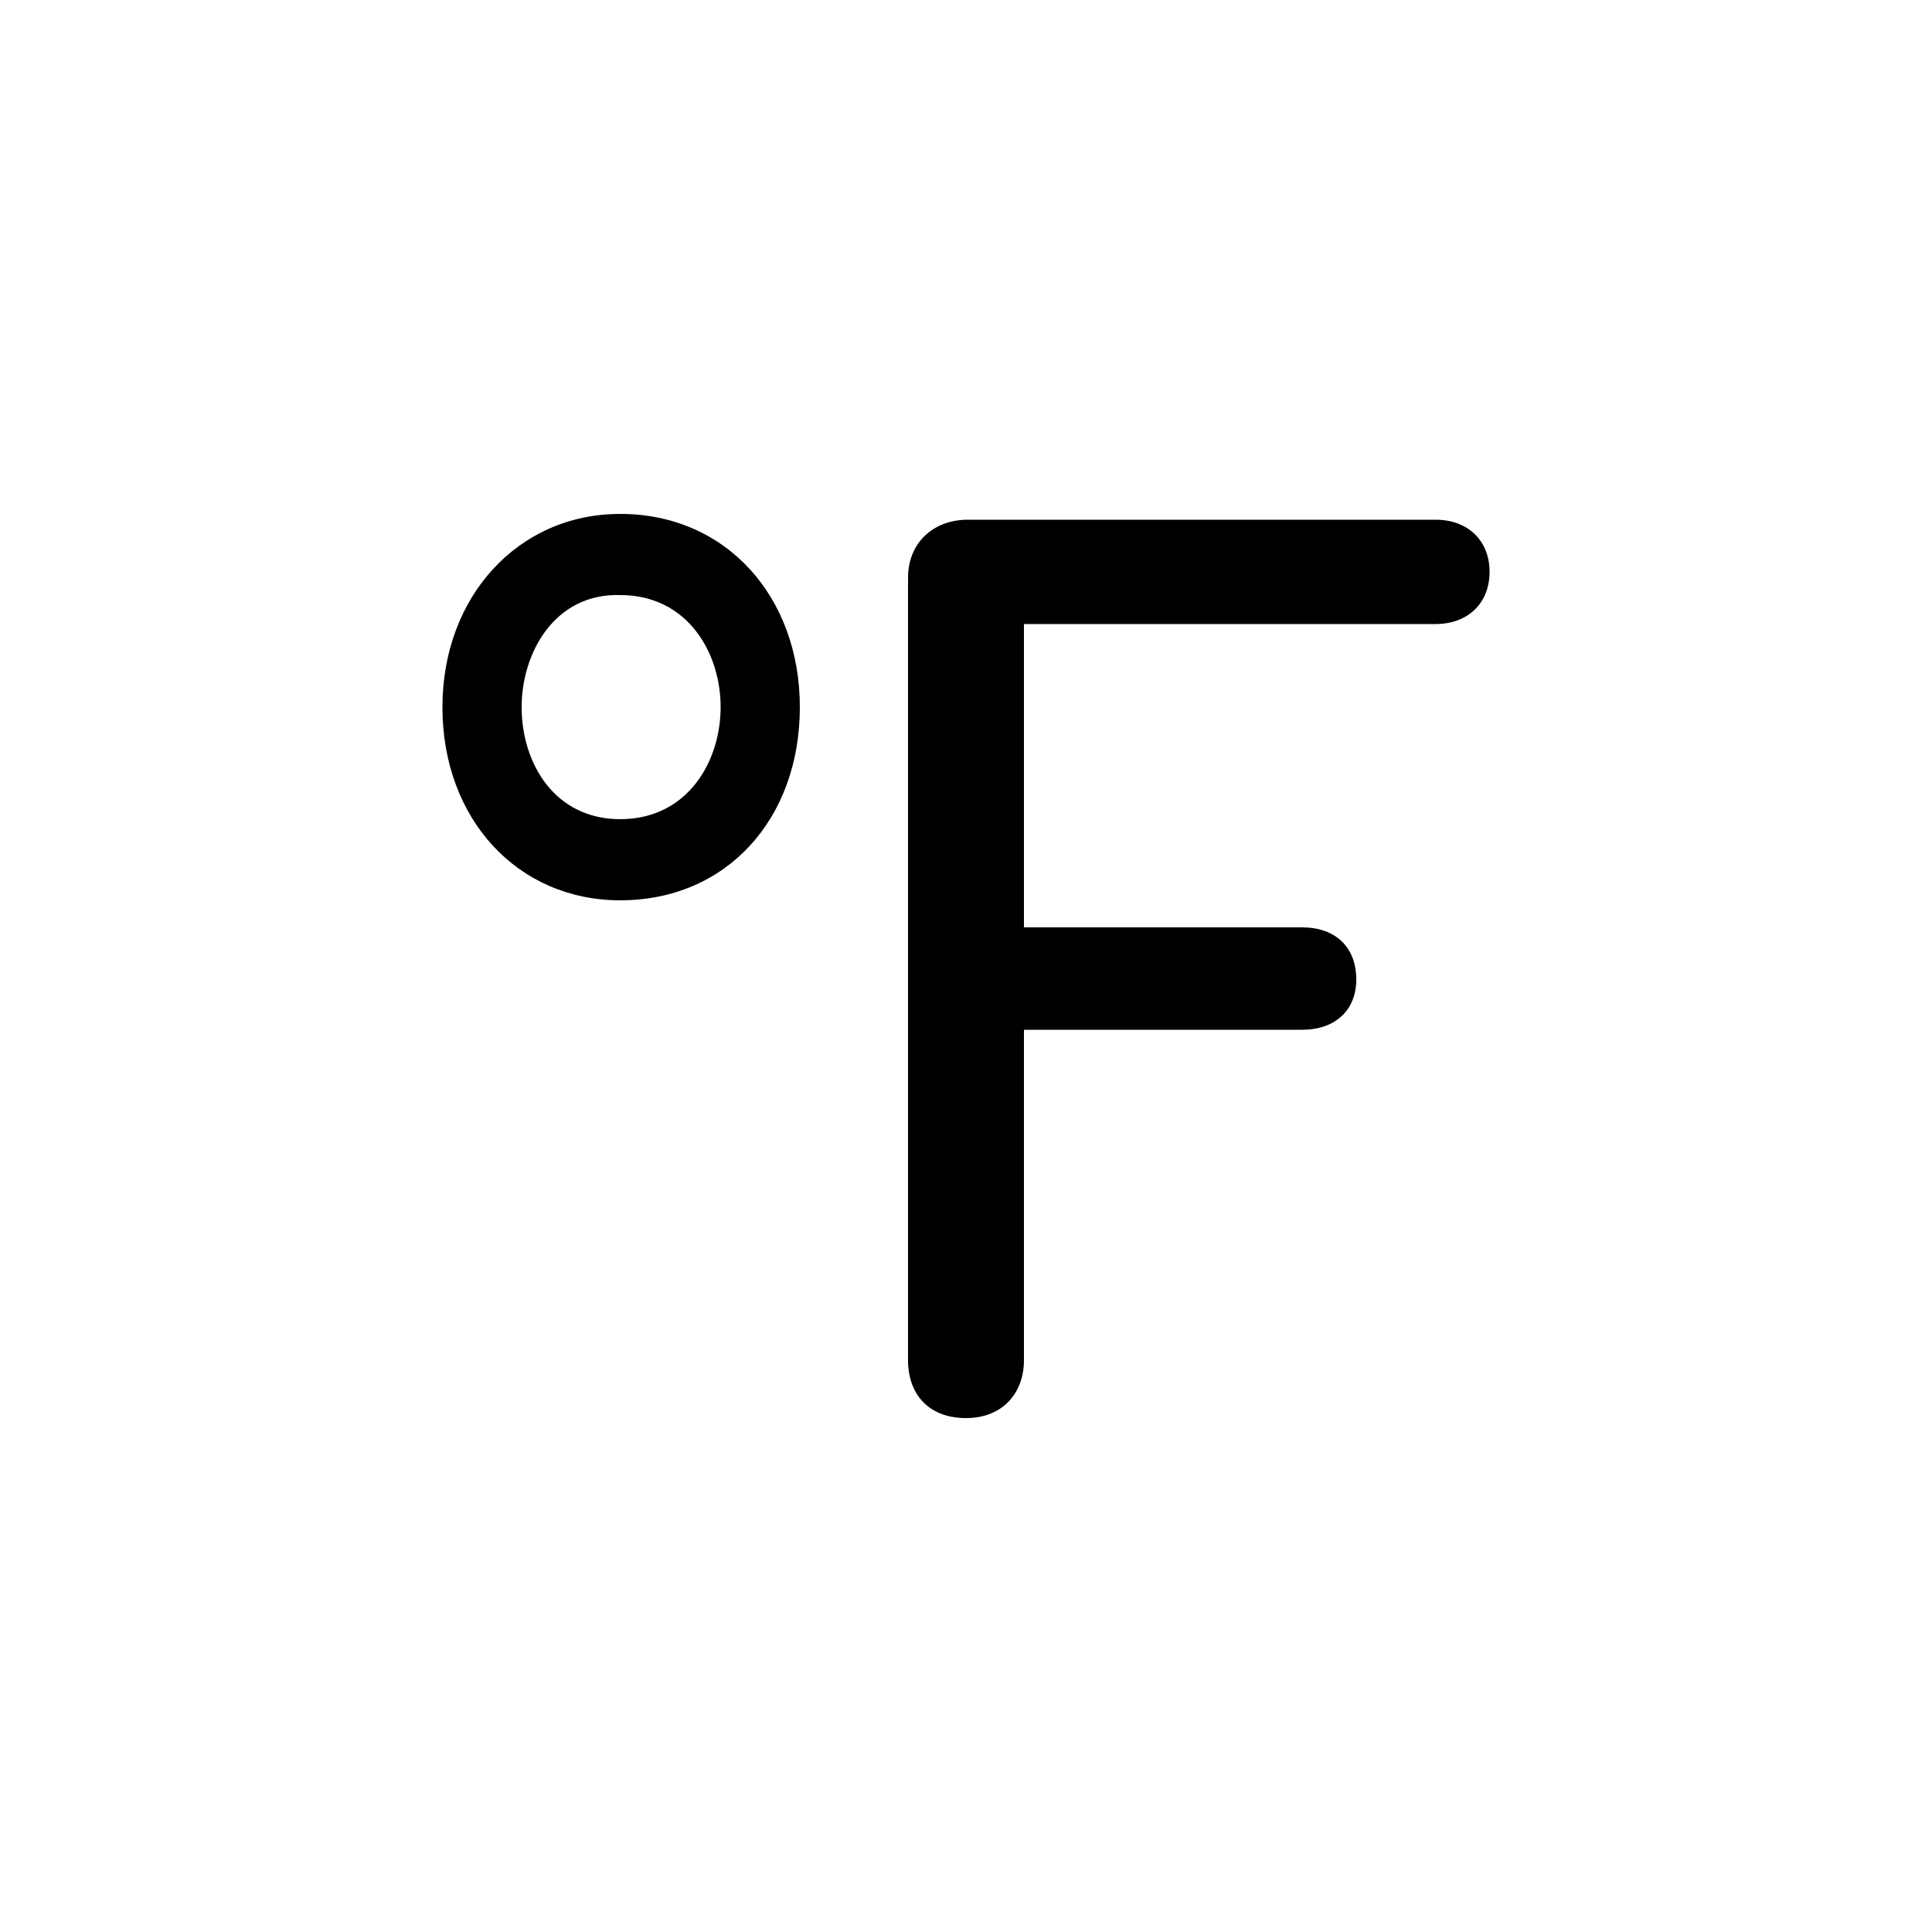
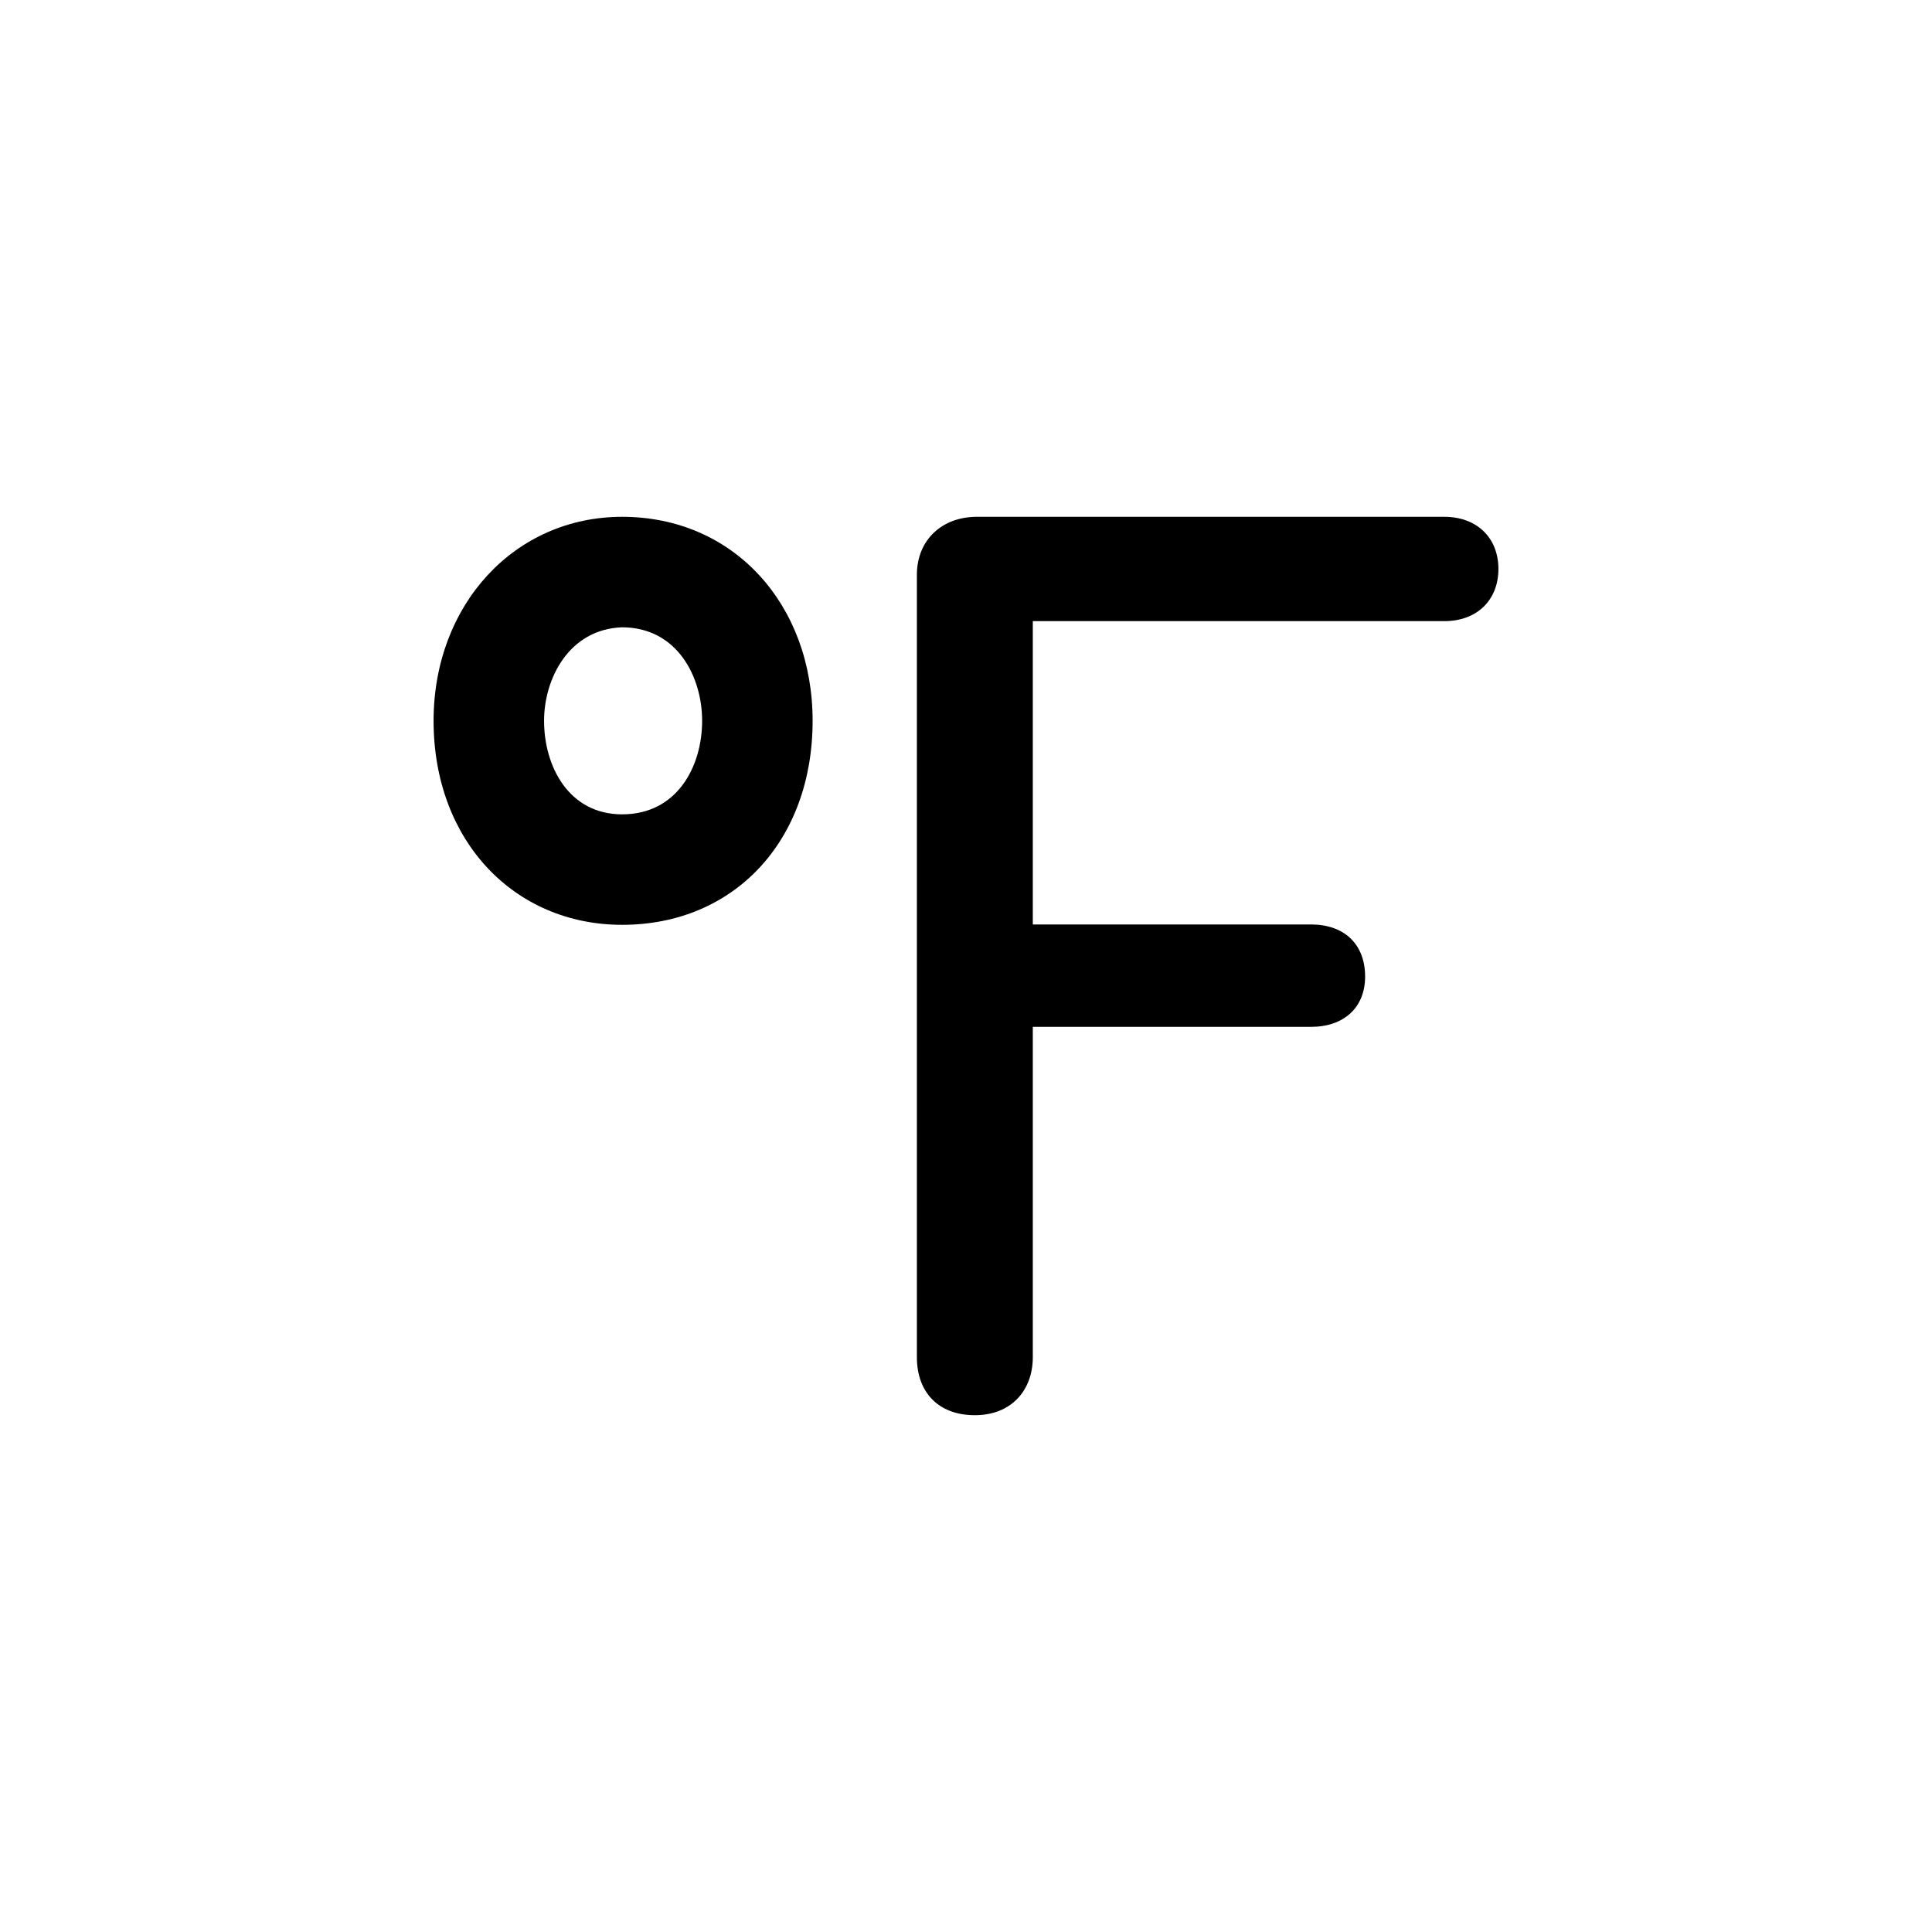
<svg xmlns="http://www.w3.org/2000/svg" width="100%" height="100%" viewBox="0 0 32 32" version="1.1" xml:space="preserve" style="fill-rule:evenodd;clip-rule:evenodd;stroke-linejoin:round;stroke-miterlimit:2;">
-   <g transform="matrix(1,0,0,1,-0.16,-1.152)">
-     <path d="M10.432,9.664C8.736,9.664 7.488,11.04 7.488,12.864C7.488,14.72 8.736,16.064 10.432,16.064C12.192,16.064 13.408,14.72 13.408,12.864C13.408,11.04 12.192,9.664 10.432,9.664ZM10.432,14.72C9.344,14.72 8.8,13.792 8.8,12.864C8.8,11.968 9.344,10.976 10.432,11.008C11.552,11.008 12.096,11.968 12.096,12.864C12.096,13.76 11.552,14.72 10.432,14.72Z" style="fill-rule:nonzero;" />
+   <g transform="matrix(1,0,0,1,1.31252,-1.373)">
+     <path d="M8.992,9.933C10.844,9.933 12.147,11.39 12.147,13.312C12.147,15.303 10.844,16.691 8.992,16.691C7.209,16.691 5.869,15.304 5.869,13.312C5.869,11.39 7.209,9.933 8.992,9.933ZM8.992,14.861C9.906,14.861 10.317,14.065 10.317,13.312C10.317,12.587 9.907,11.766 8.992,11.763C8.11,11.795 7.699,12.614 7.699,13.312C7.699,14.064 8.106,14.861 8.992,14.861Z" />
  </g>
-   <g transform="matrix(1,0,0,1,-0.16,-1.152)">
+   <g transform="matrix(1,0,0,1,-0.0135159,-1.2)">
    <path d="M23.936,9.76L16.192,9.76C15.616,9.76 15.2,10.144 15.2,10.72L15.2,23.68C15.2,24.256 15.552,24.64 16.16,24.64C16.768,24.64 17.12,24.224 17.12,23.68L17.12,18.208L21.728,18.208C22.272,18.208 22.624,17.888 22.624,17.376C22.624,16.832 22.272,16.512 21.728,16.512L17.12,16.512L17.12,11.488L23.936,11.488C24.48,11.488 24.832,11.136 24.832,10.624C24.832,10.112 24.48,9.76 23.936,9.76Z" style="fill-rule:nonzero;" />
  </g>
</svg>
